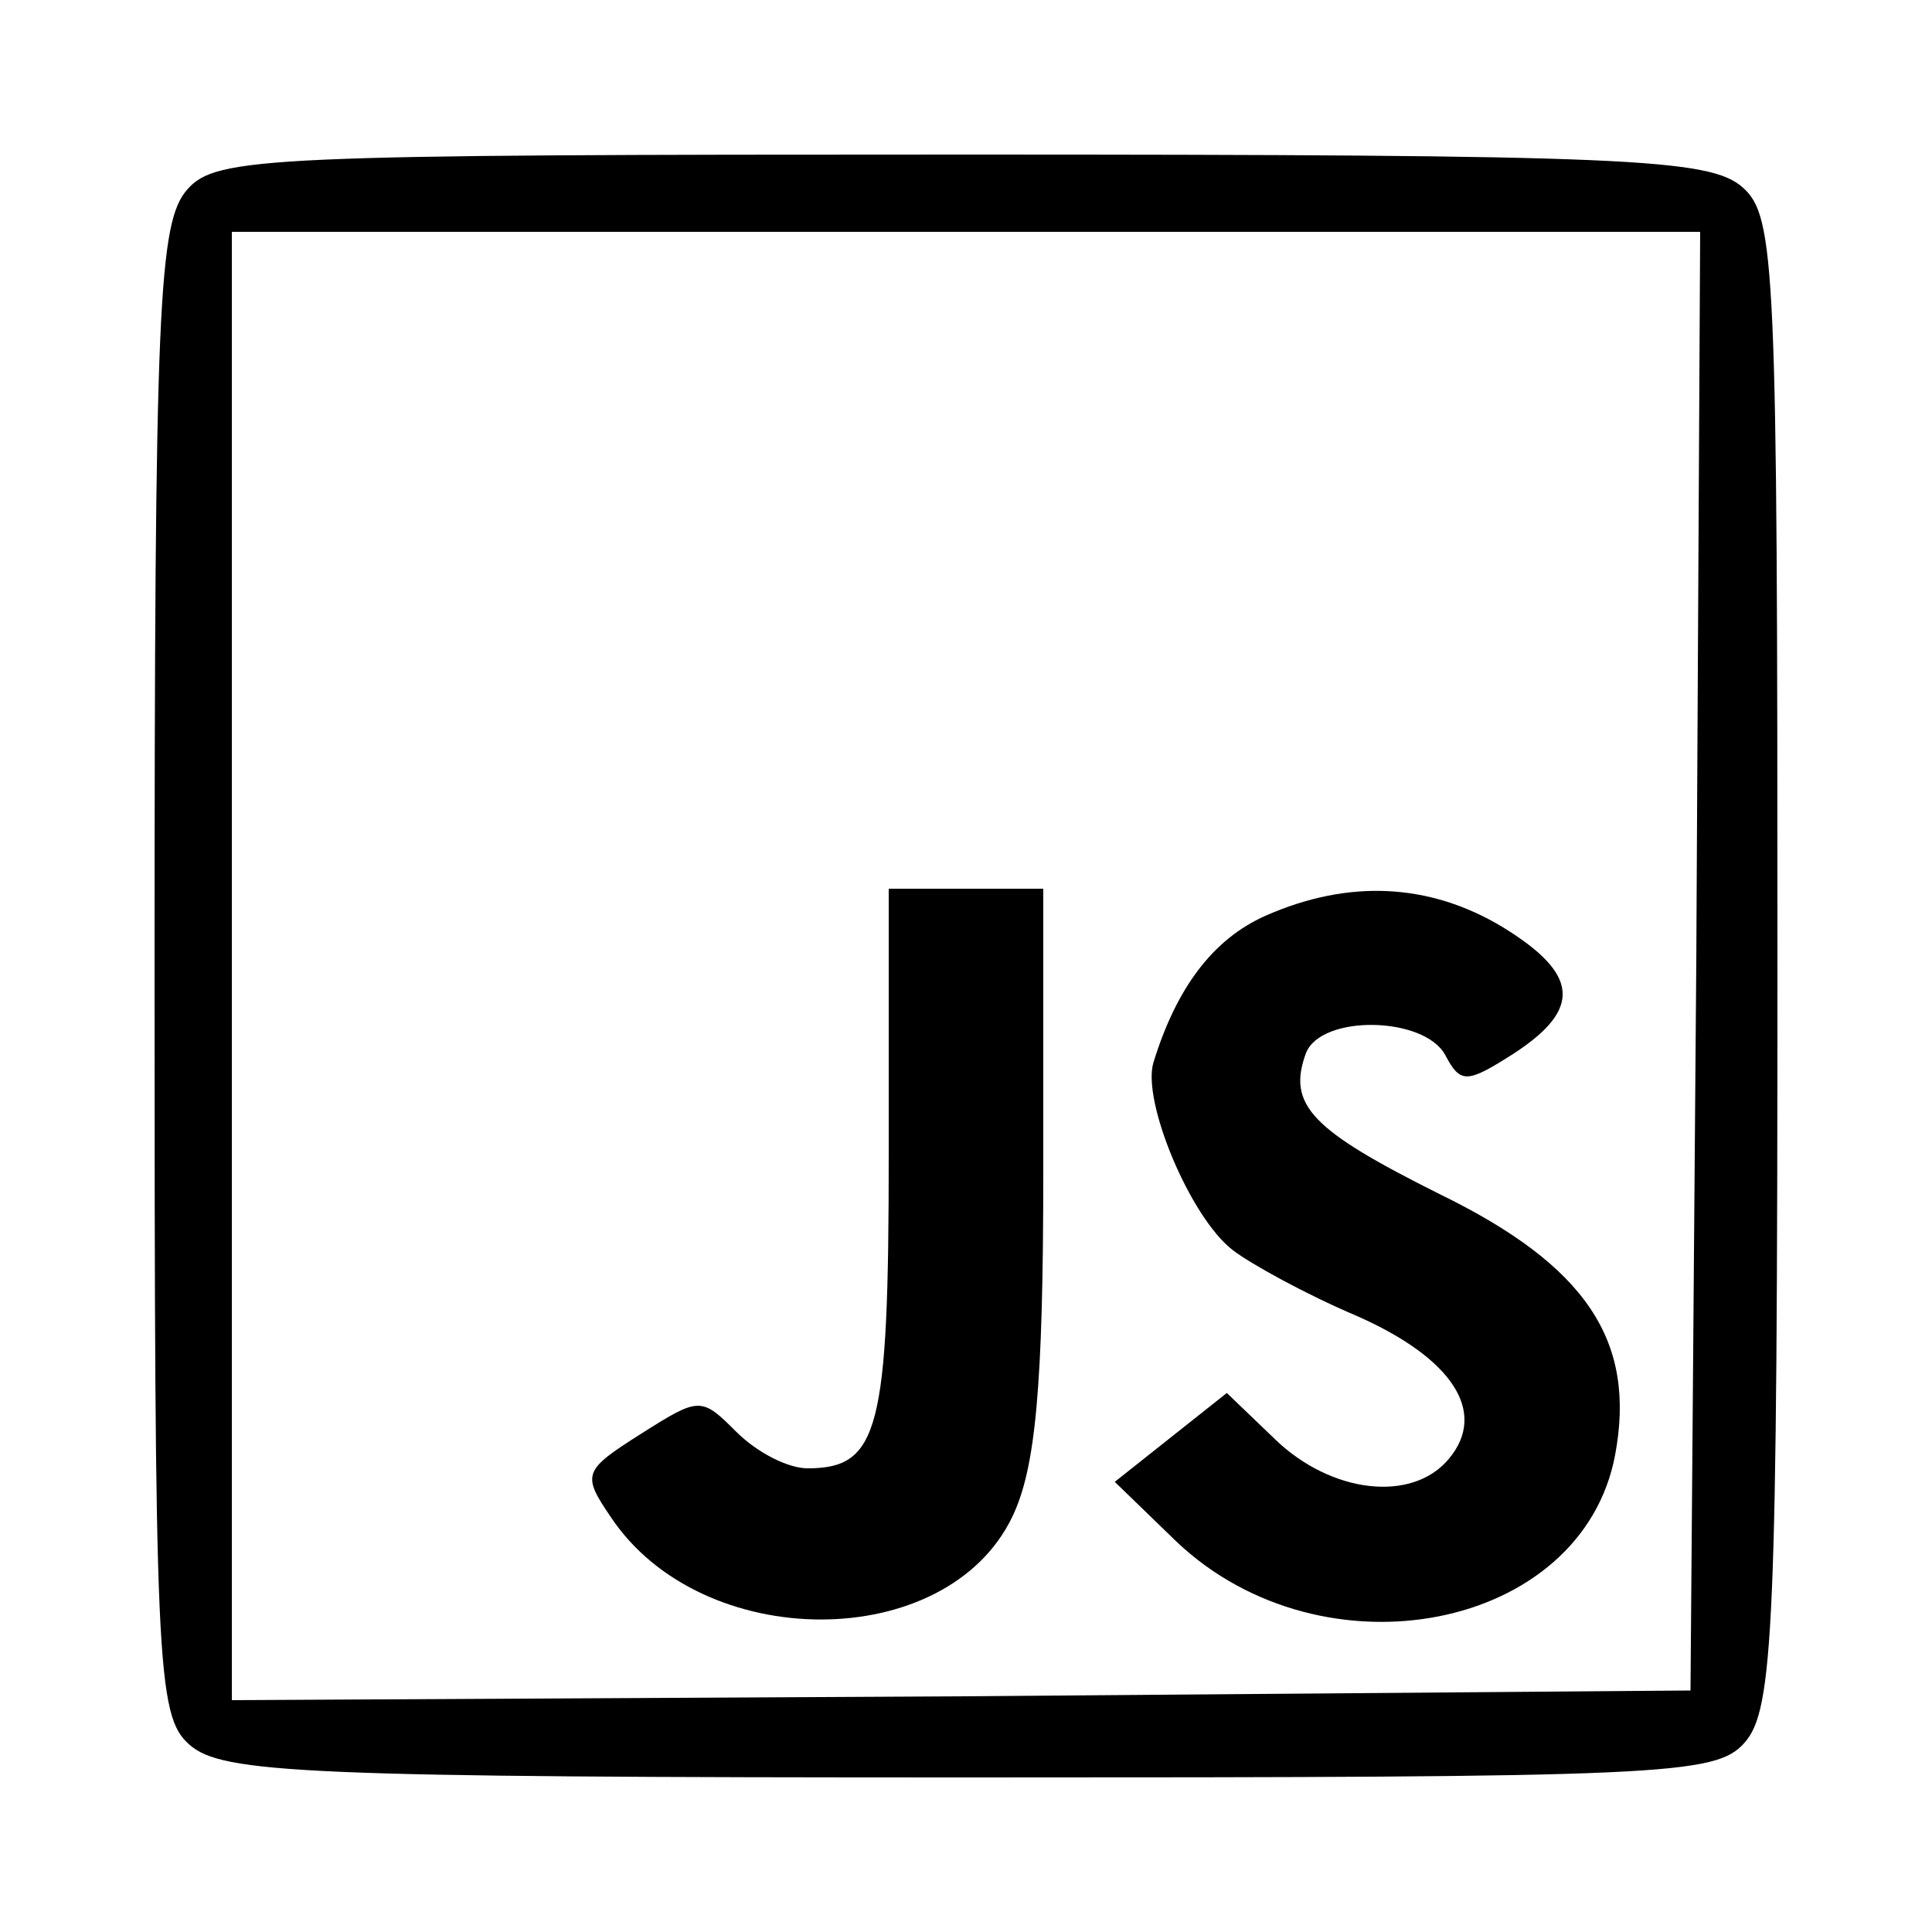
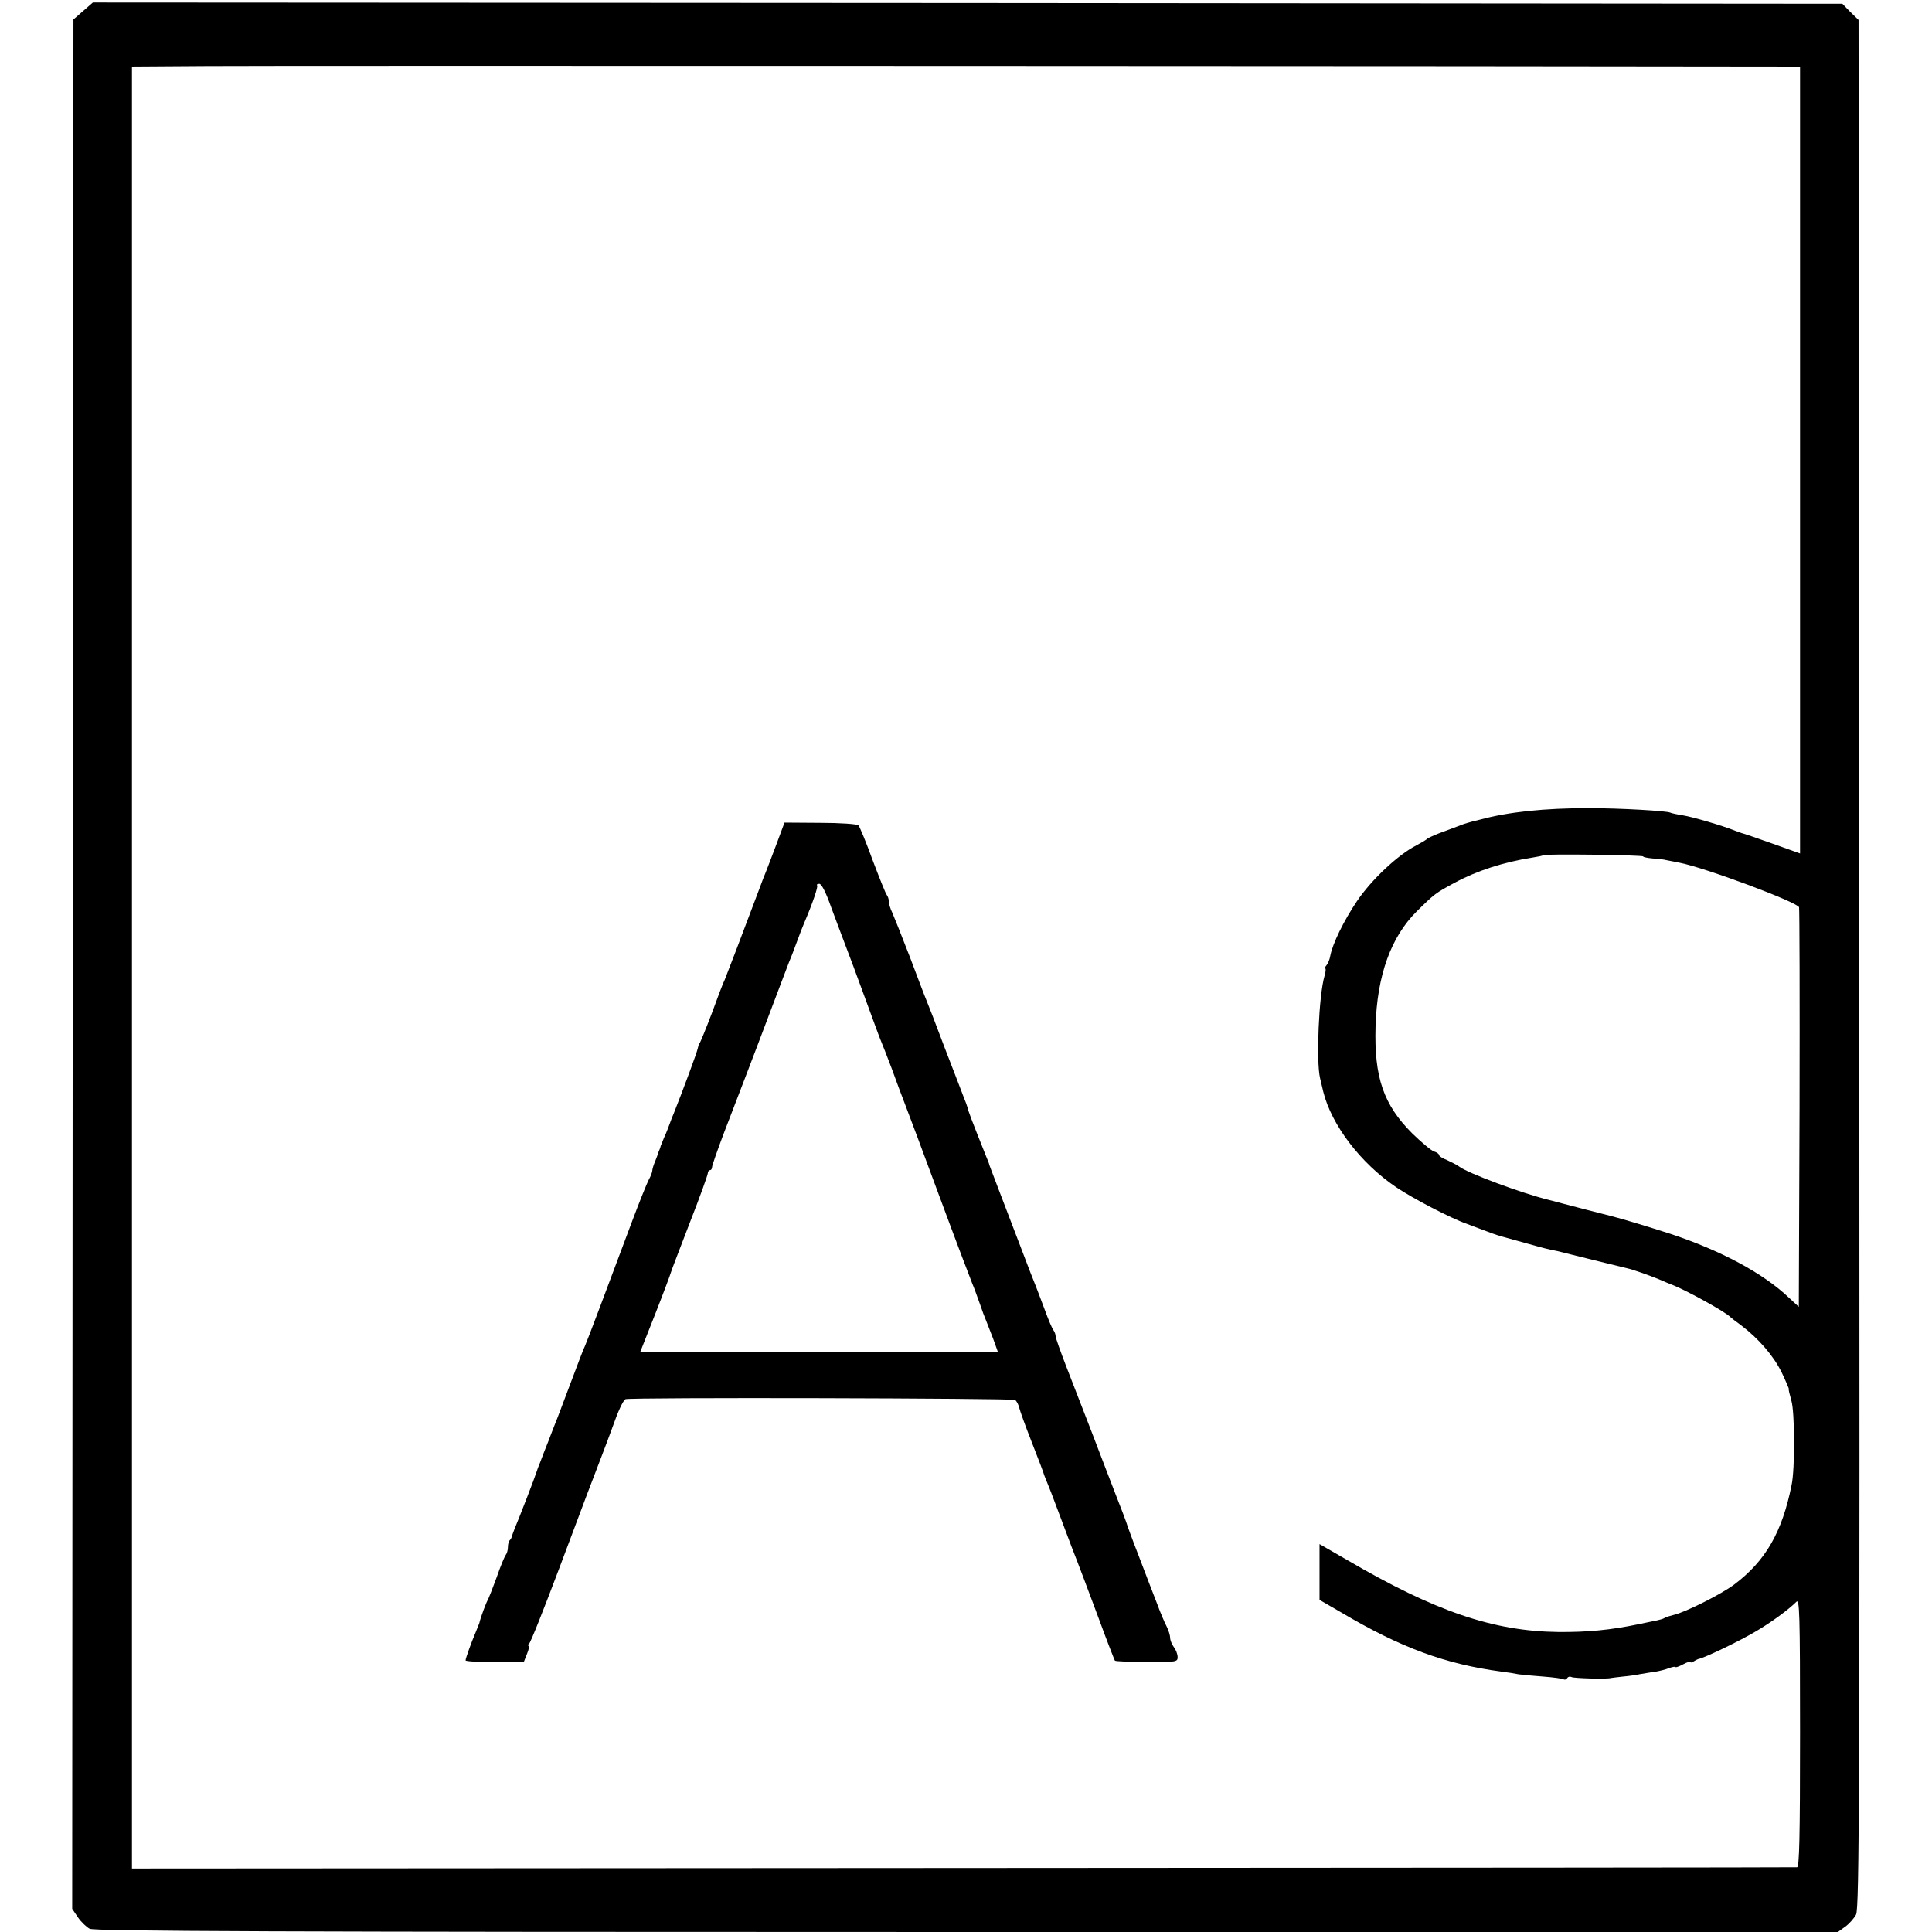
- <svg xmlns="http://www.w3.org/2000/svg" version="1.0" width="100pt" height="100pt" viewBox="0 0 100 100" preserveAspectRatio="xMidYMid meet">
-   <g transform="translate(0,100) scale(0.1,-0.1)" fill="#000000" stroke="none">
-     <path d="M97 902 c-15 -17 -17 -59 -17 -404 0 -360 1 -386 18 -401 17 -15 59 -17 404 -17 360 0 386 1 401 18 15 17 17 59 17 404 0 360 -1 386 -18 401 -17 15 -59 17 -404 17 -360 0 -386 -1 -401 -18z m781 -399 l-3 -378 -377 -3 -378 -2 0 380 0 380 380 0 380 0 -2 -377z" />
-     <path d="M460 402 c0 -142 -5 -162 -42 -162 -10 0 -26 8 -37 19 -18 18 -19 18 -49 -1 -30 -19 -31 -21 -16 -43 47 -71 174 -71 208 0 12 25 16 67 16 179 l0 146 -40 0 -40 0 0 -138z" />
-     <path d="M655 526 c-27 -12 -46 -37 -58 -76 -6 -20 19 -80 41 -97 9 -7 38 -23 64 -34 50 -22 68 -50 48 -74 -19 -23 -61 -18 -90 10 l-25 24 -29 -23 -29 -23 32 -31 c76 -72 210 -46 227 45 11 59 -15 98 -91 135 -66 33 -79 46 -69 73 8 20 61 19 72 -1 8 -15 11 -15 36 1 35 23 33 41 -6 65 -38 23 -80 25 -123 6z" />
+ <svg xmlns="http://www.w3.org/2000/svg" version="1.0" width="776pt" height="776pt" viewBox="0 0 776 776" preserveAspectRatio="xMidYMid meet">
+   <g transform="translate(0,776) scale(0.1,-0.1)" fill="#000000" stroke="none">
+     <path d="M334 7716 l-39 -34 -3 -3794 -2 -3795 23 -34 c12 -18 34 -39 47 -46 20 -10 743 -13 3524 -13 l3498 0 29 21 c16 11 36 34 44 49 13 26 15 478 13 3819 l-3 3791 -33 32 -32 33 -3513 3 -3514 2 -39 -34z m6854 -226 l42 0 0 -1579 0 -1579 -112 40 c-62 22 -117 41 -123 42 -5 2 -17 6 -25 9 -52 21 -172 56 -210 62 -25 4 -48 9 -51 11 -13 7 -200 18 -329 18 -176 0 -321 -15 -435 -46 -22 -5 -44 -11 -50 -13 -5 -1 -23 -7 -40 -14 -16 -6 -50 -19 -75 -28 -25 -10 -47 -20 -50 -24 -3 -3 -21 -14 -40 -24 -75 -38 -182 -139 -240 -225 -53 -79 -98 -171 -107 -220 -2 -13 -9 -30 -15 -37 -6 -7 -8 -13 -5 -13 3 0 2 -14 -3 -30 -23 -78 -34 -342 -18 -410 3 -14 9 -38 13 -55 33 -133 149 -286 292 -383 68 -46 222 -126 283 -147 5 -2 23 -9 85 -32 22 -9 54 -19 70 -23 17 -5 57 -16 90 -25 61 -17 83 -23 120 -30 11 -3 76 -19 145 -36 69 -17 130 -32 135 -33 20 -4 91 -29 125 -43 19 -8 46 -20 60 -25 58 -23 213 -109 230 -128 3 -3 22 -18 43 -33 70 -53 130 -122 163 -189 18 -38 31 -68 29 -68 -2 0 3 -20 10 -45 14 -45 15 -275 1 -340 -38 -189 -104 -304 -230 -399 -52 -39 -193 -110 -242 -122 -16 -4 -33 -9 -39 -13 -5 -3 -14 -6 -20 -7 -5 -2 -44 -9 -85 -18 -111 -23 -204 -32 -321 -31 -261 3 -495 83 -846 288 l-113 65 0 -112 0 -112 88 -51 c240 -142 418 -207 642 -237 25 -3 56 -8 70 -11 14 -2 58 -6 98 -9 40 -3 77 -8 82 -11 5 -3 11 -1 15 5 4 6 11 7 17 4 8 -5 140 -9 158 -4 3 1 25 3 49 6 25 2 56 7 70 10 14 2 40 7 58 9 17 3 43 9 57 15 14 5 26 7 26 4 0 -2 14 2 30 11 17 9 30 13 30 10 0 -4 6 -3 13 2 6 4 14 8 17 9 27 5 168 73 235 113 58 34 128 85 160 117 13 14 15 -41 15 -525 0 -426 -3 -541 -12 -541 -7 -1 -1515 -2 -3351 -3 l-3337 -2 0 3617 0 3618 303 2 c212 2 5496 0 6355 -2z m-588 -3170 c0 -3 17 -6 37 -8 20 -1 46 -4 57 -7 12 -2 35 -7 51 -10 101 -19 473 -158 481 -179 2 -6 3 -370 2 -808 l-3 -797 -40 37 c-103 98 -273 189 -475 256 -93 30 -196 61 -240 72 -21 5 -172 44 -190 49 -8 2 -34 9 -57 15 -105 25 -331 109 -363 135 -8 6 -30 17 -47 25 -18 7 -33 16 -33 21 0 4 -9 11 -20 14 -12 4 -51 37 -88 73 -115 115 -153 225 -147 429 6 206 62 360 166 463 71 70 75 73 151 114 91 49 196 83 316 102 20 3 39 7 40 9 6 6 402 1 402 -5z" />
+     <path d="M3119 4370 c-18 -47 -36 -96 -42 -110 -6 -14 -18 -45 -27 -70 -69 -184 -132 -348 -139 -365 -6 -11 -29 -72 -52 -135 -24 -63 -46 -117 -49 -120 -3 -3 -6 -13 -8 -23 -3 -15 -56 -159 -97 -262 -5 -11 -9 -22 -10 -25 -7 -19 -18 -49 -28 -70 -6 -14 -11 -28 -13 -32 -1 -5 -3 -10 -4 -13 -1 -3 -3 -8 -5 -12 -1 -5 -7 -21 -13 -36 -7 -16 -12 -33 -12 -39 0 -5 -6 -22 -14 -36 -8 -15 -38 -90 -67 -167 -103 -276 -180 -480 -189 -500 -6 -11 -32 -81 -60 -155 -28 -74 -54 -144 -59 -155 -4 -11 -18 -45 -29 -75 -12 -30 -27 -68 -33 -85 -7 -16 -13 -34 -15 -40 -3 -12 -71 -188 -87 -225 -5 -14 -11 -28 -11 -32 -1 -3 -4 -10 -8 -14 -5 -4 -8 -17 -8 -29 0 -11 -4 -25 -9 -31 -4 -5 -21 -45 -36 -89 -16 -44 -32 -84 -35 -90 -6 -8 -30 -72 -35 -95 -1 -3 -7 -18 -14 -35 -18 -42 -41 -106 -41 -114 0 -4 53 -7 117 -6 l117 0 13 33 c7 17 10 32 6 32 -5 0 -3 4 2 8 6 4 59 138 119 297 115 307 132 351 172 455 14 36 34 90 45 120 21 60 40 102 51 110 9 8 1553 4 1565 -3 6 -4 13 -17 16 -29 3 -13 26 -77 52 -143 26 -66 48 -124 49 -130 2 -5 8 -21 14 -35 6 -14 20 -50 31 -80 11 -30 40 -107 64 -170 25 -63 73 -191 108 -285 34 -93 65 -172 67 -175 2 -3 59 -5 128 -6 119 0 124 1 124 20 0 12 -7 30 -15 40 -8 11 -15 28 -15 37 0 10 -6 30 -14 46 -8 15 -26 57 -39 93 -14 36 -47 121 -73 190 -27 69 -49 130 -50 135 -2 6 -20 55 -42 110 -21 55 -65 168 -96 250 -32 83 -78 201 -102 263 -24 62 -44 118 -44 125 0 7 -4 17 -8 23 -5 5 -21 43 -36 84 -15 41 -32 84 -36 95 -5 11 -32 81 -60 155 -28 74 -68 178 -88 230 -20 52 -37 97 -38 100 0 3 -6 19 -13 35 -60 150 -73 185 -75 197 -2 7 -8 24 -14 38 -5 14 -40 104 -77 200 -36 96 -70 184 -75 195 -5 11 -34 88 -65 170 -32 83 -64 163 -71 179 -8 16 -14 36 -14 46 0 9 -4 20 -8 25 -5 6 -30 69 -57 140 -26 72 -52 134 -57 140 -5 5 -73 10 -153 10 l-144 1 -32 -86z m219 -253 c19 -50 44 -119 57 -152 13 -33 49 -130 80 -215 31 -85 60 -164 65 -175 5 -11 23 -58 41 -105 17 -47 41 -112 54 -145 13 -33 76 -202 140 -375 64 -173 123 -328 130 -345 7 -16 20 -52 30 -80 9 -27 21 -59 26 -70 4 -11 17 -44 28 -72 l19 -53 -718 0 -718 1 60 152 c33 84 61 159 63 167 2 8 37 98 76 200 40 102 72 191 72 198 0 6 4 12 9 12 4 0 8 5 8 12 0 7 21 66 46 133 69 180 116 301 189 495 36 96 70 184 74 195 5 11 19 47 31 80 12 33 26 69 31 80 33 77 56 145 51 149 -3 3 1 6 9 6 9 0 27 -36 47 -93z" />
  </g>
</svg>
